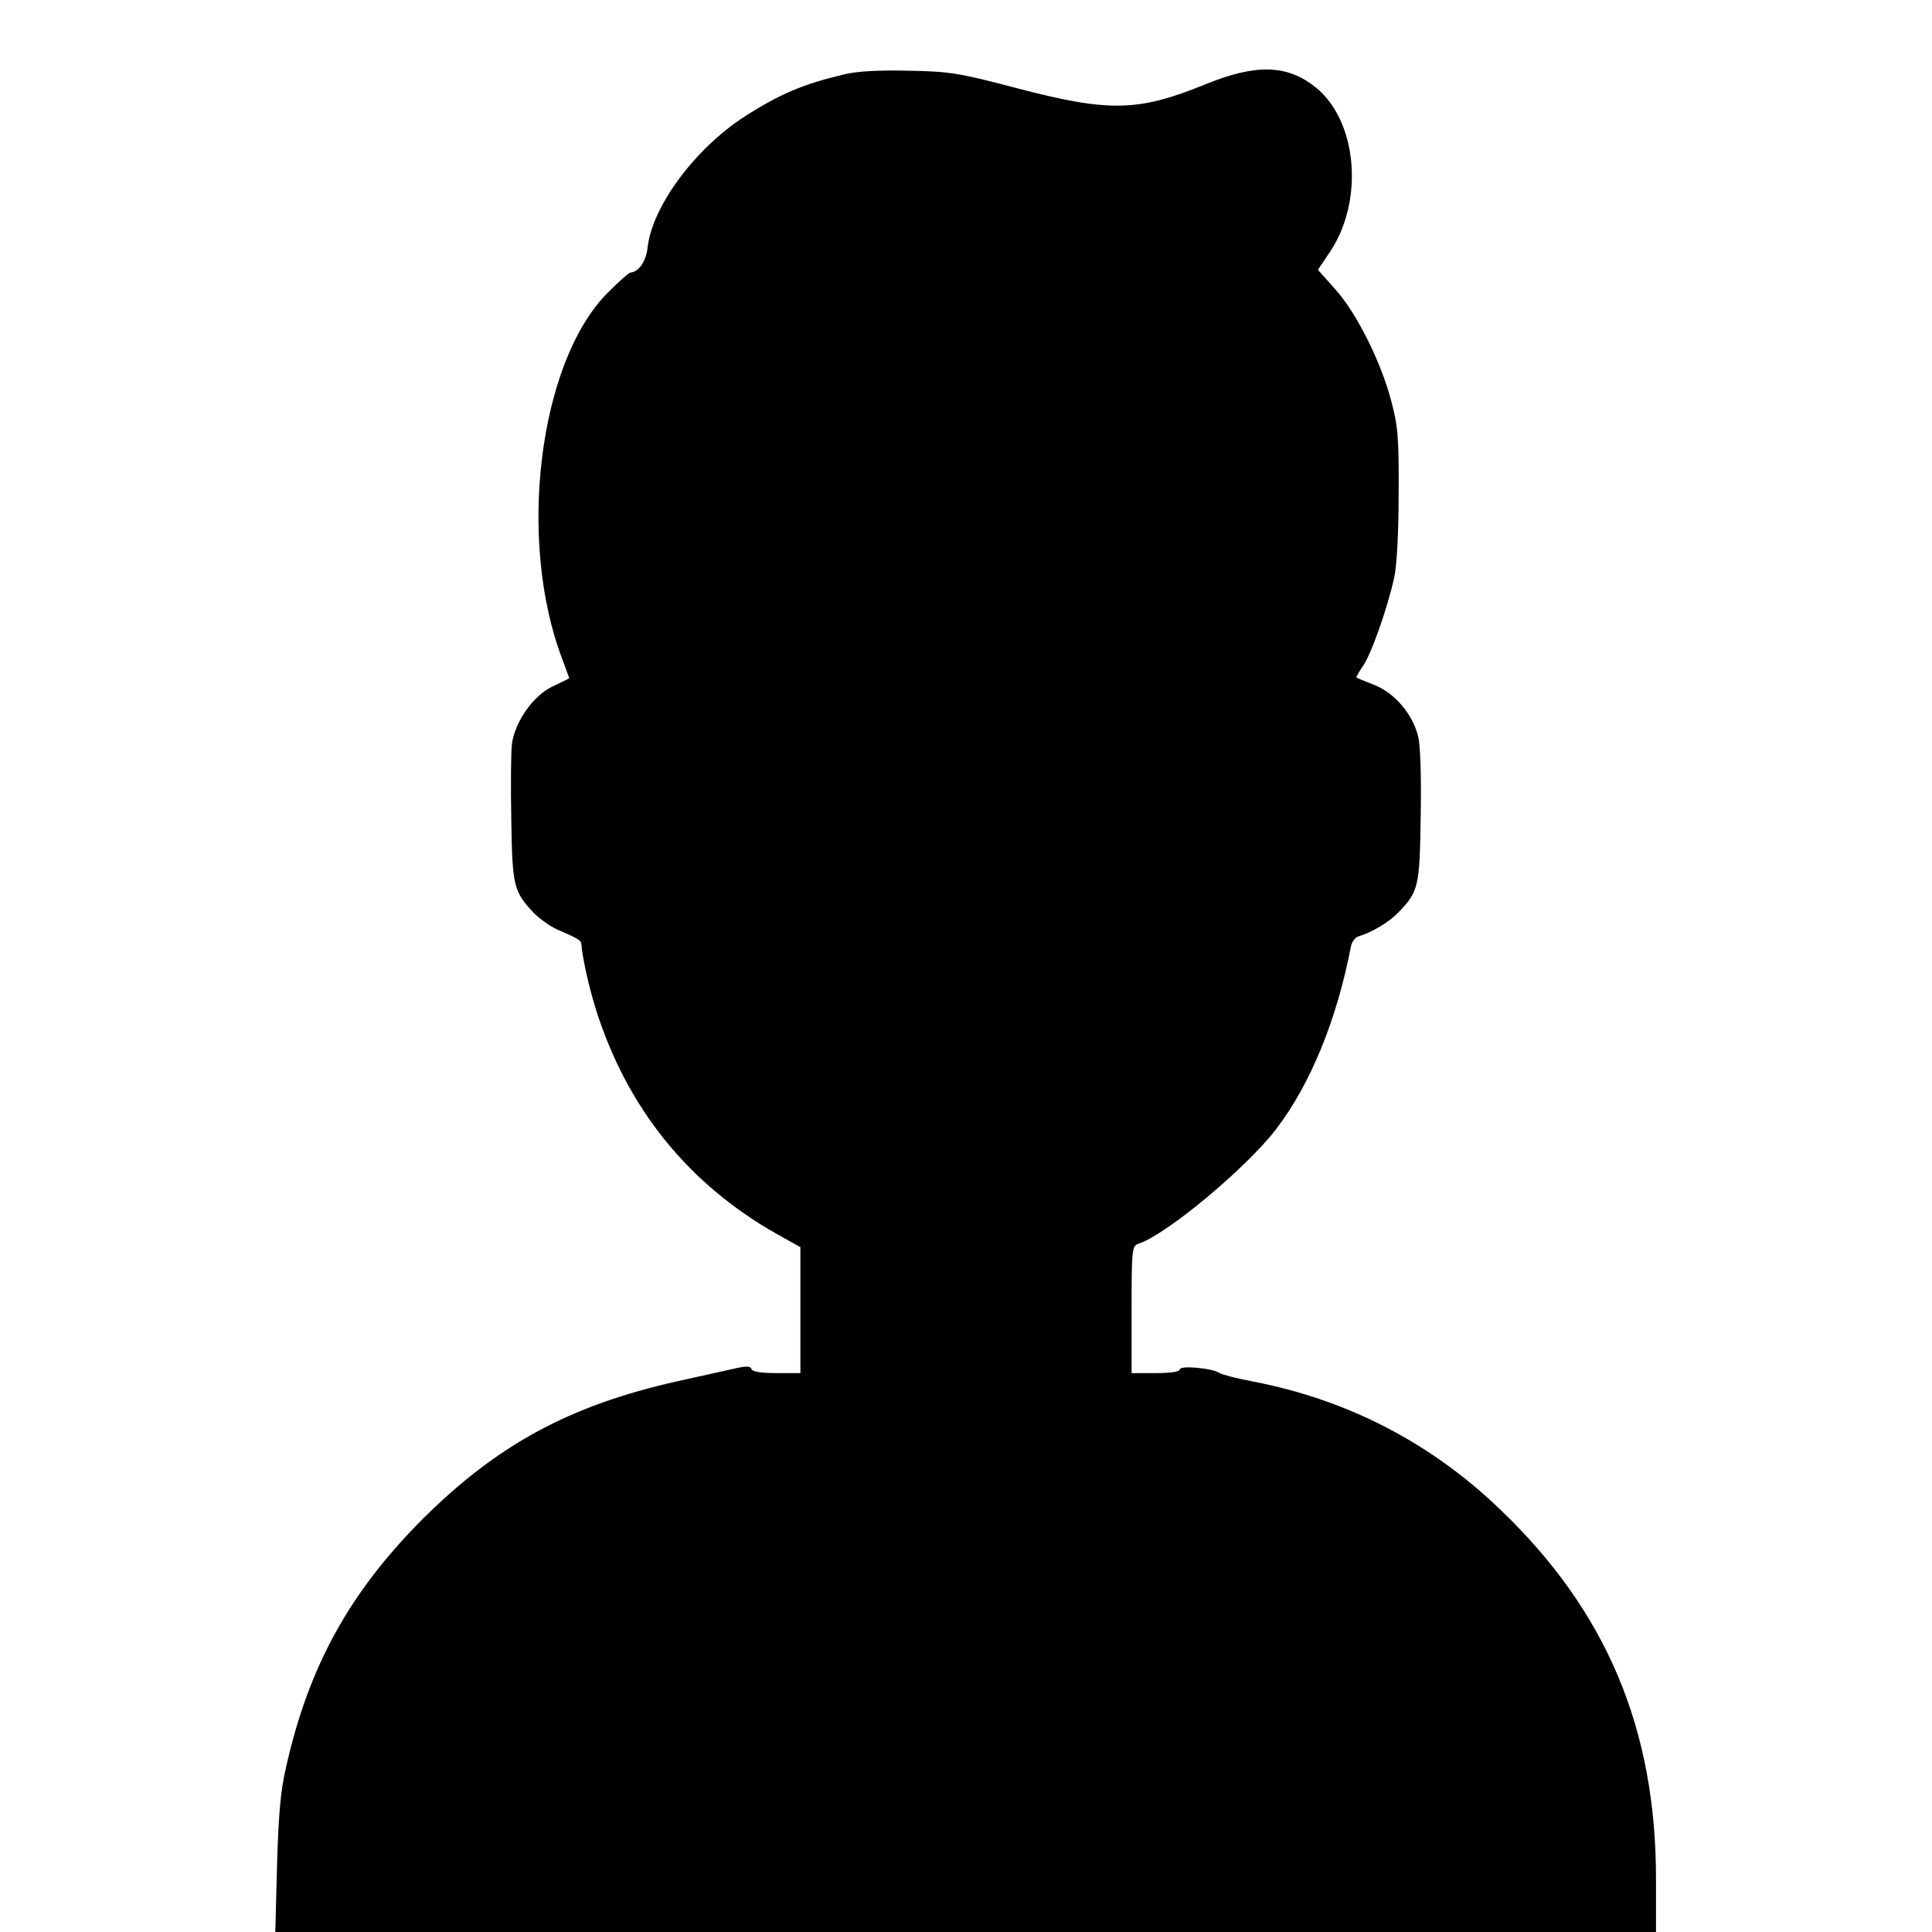
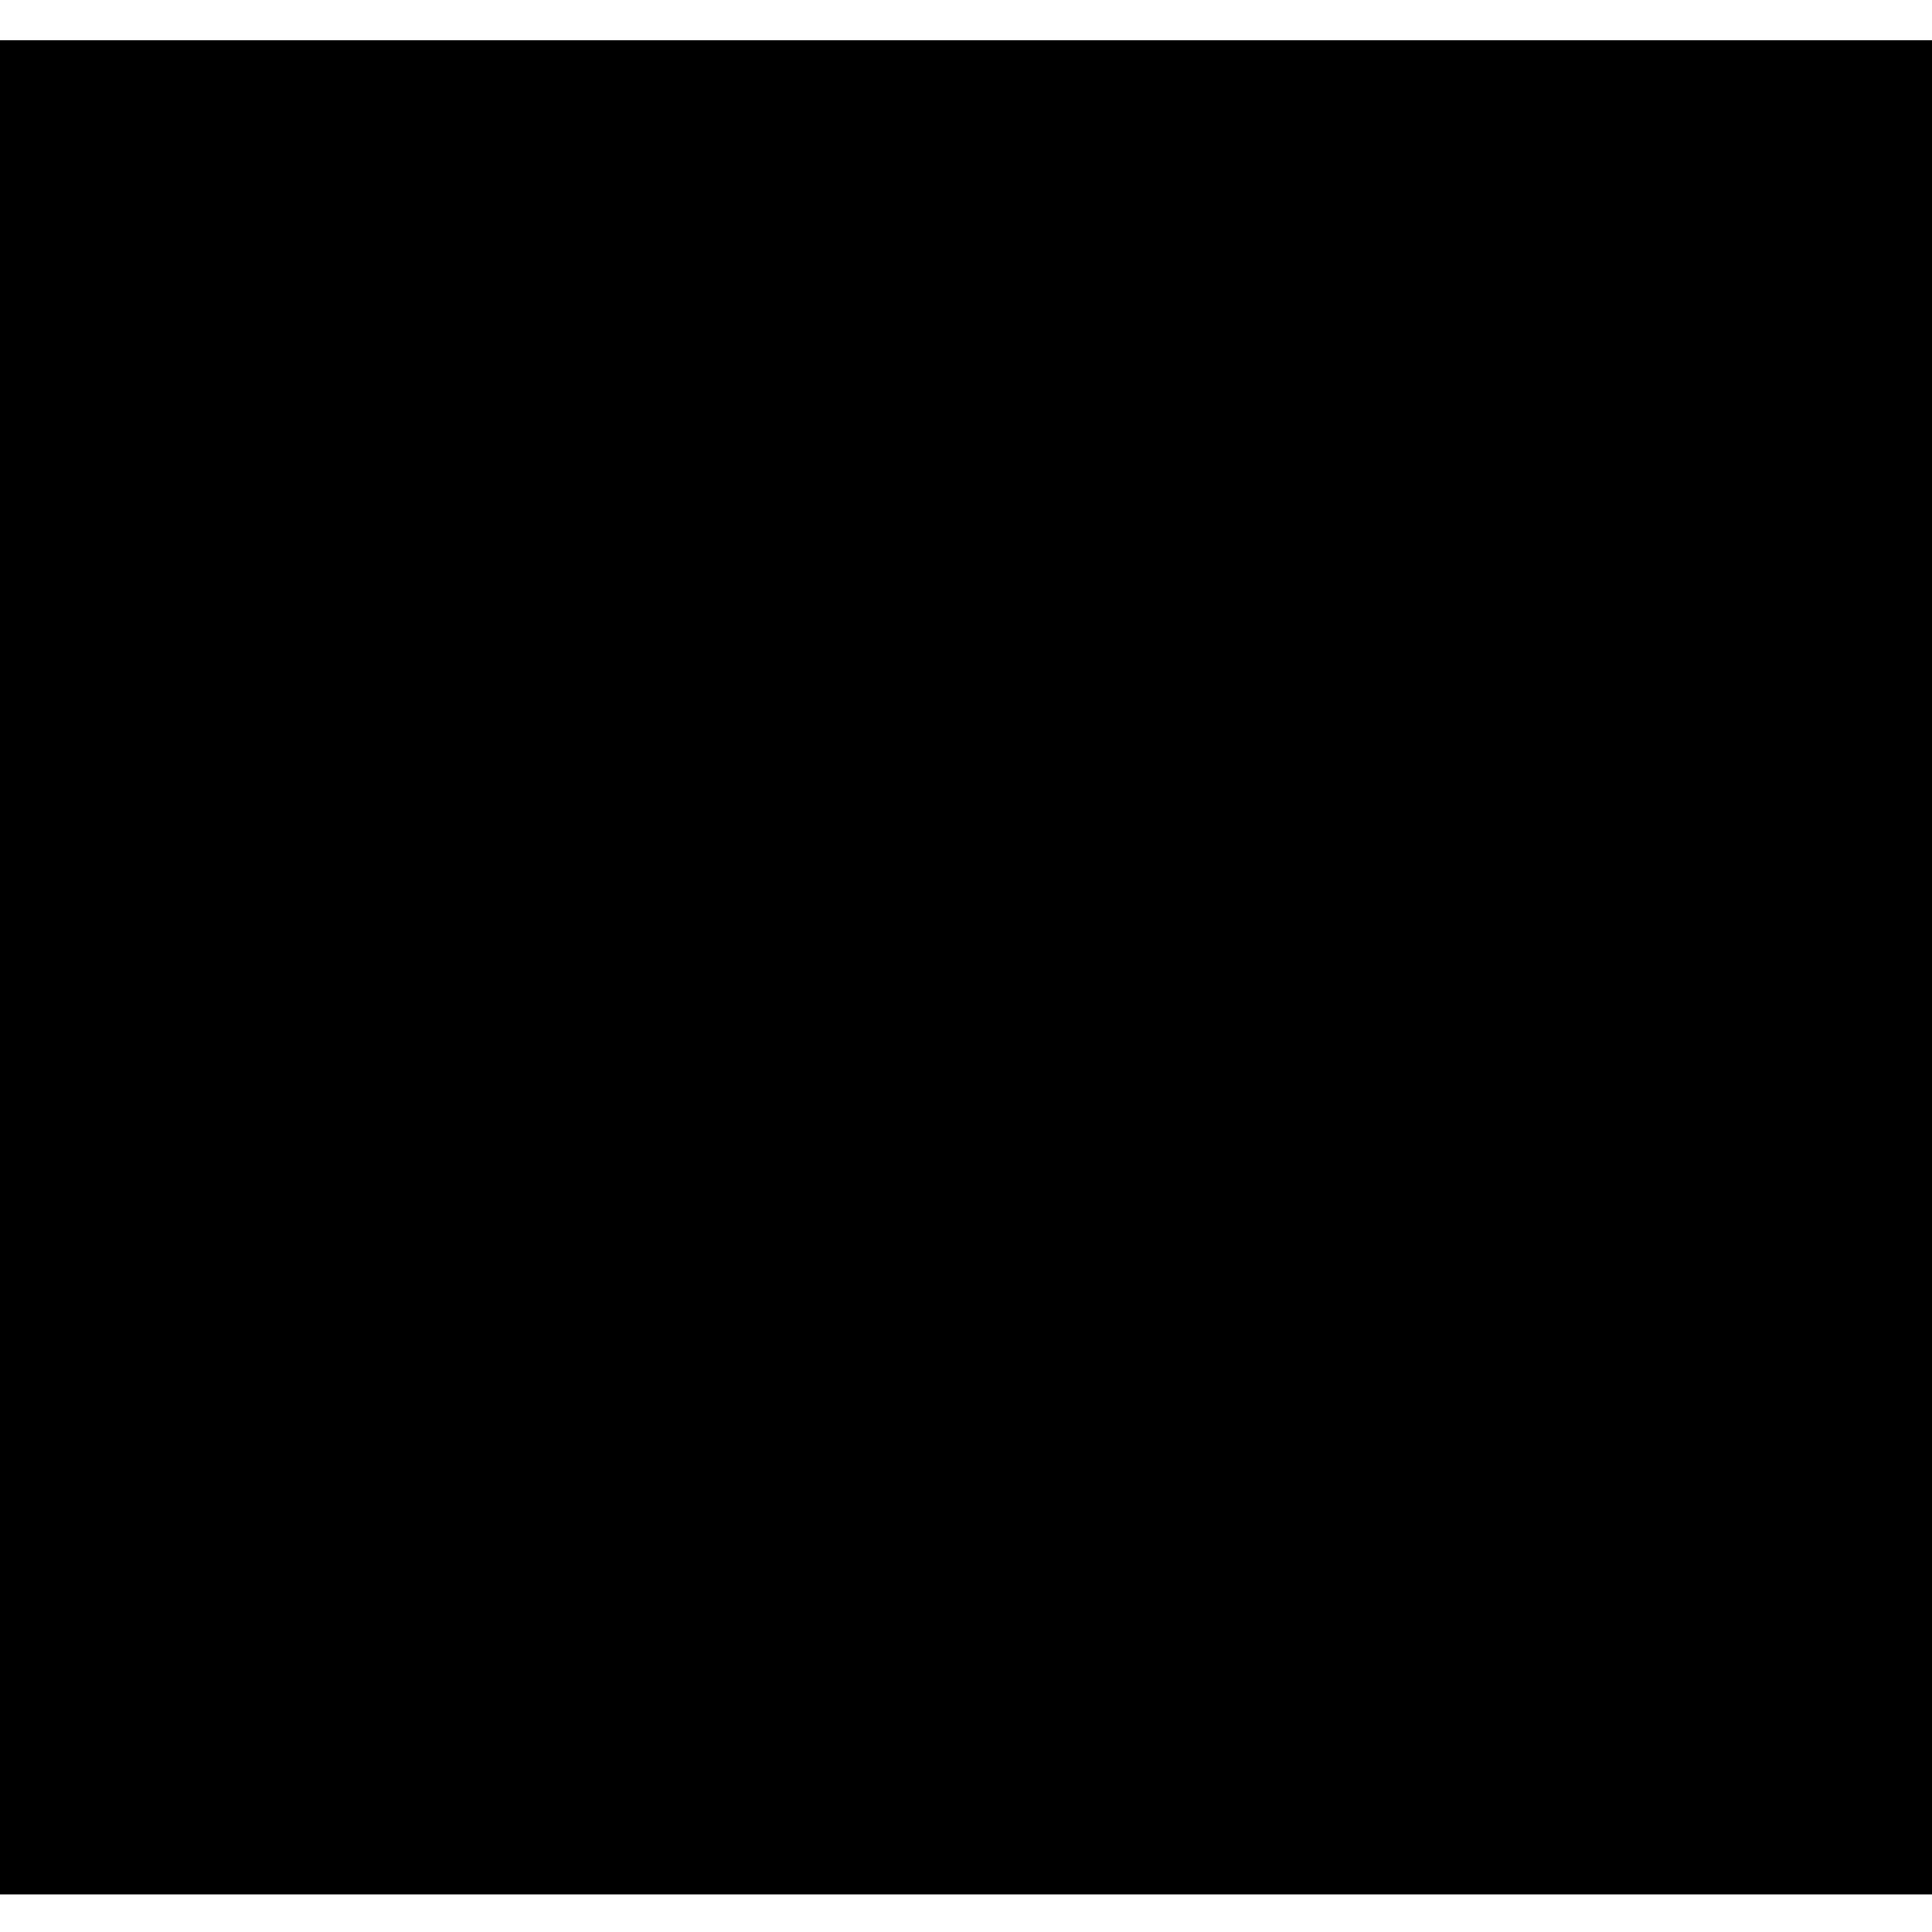
- <svg xmlns="http://www.w3.org/2000/svg" version="1.0" width="560pt" height="560pt" viewBox="0 0 560 560" preserveAspectRatio="xMidYMid meet">
-   <g transform="translate(0,560) scale(0.1,-0.1)" fill="#000000" stroke="none">
-     <path d="M2445 5384 c-117 -28 -184 -56 -287 -122 -144 -93 -268 -261 -281 -380 -4 -39 -26 -71 -50 -72 -4 0 -34 -27 -67 -60 -198 -201 -262 -716 -130 -1061 11 -30 20 -54 20 -55 0 0 -21 -11 -47 -23 -56 -26 -109 -100 -119 -166 -3 -23 -4 -122 -2 -221 3 -195 7 -208 66 -271 17 -17 48 -39 69 -48 58 -25 68 -31 68 -41 3 -38 21 -122 42 -189 90 -286 268 -507 525 -652 l68 -38 0 -182 0 -183 -69 0 c-44 0 -71 4 -73 12 -3 9 -16 9 -54 0 -27 -6 -100 -22 -162 -36 -312 -70 -521 -184 -738 -400 -212 -213 -330 -428 -395 -719 -16 -68 -22 -142 -26 -284 l-5 -193 2001 0 2001 0 0 154 c0 436 -144 777 -453 1072 -200 192 -440 316 -712 369 -49 9 -94 21 -100 25 -17 14 -115 23 -115 11 0 -7 -27 -11 -70 -11 l-70 0 0 184 c0 175 1 185 20 191 79 25 311 218 398 331 100 130 177 318 218 532 3 13 12 25 22 28 40 12 88 41 115 69 59 61 62 74 65 281 2 119 -1 207 -8 232 -17 64 -68 123 -125 146 -28 11 -52 21 -53 22 -2 1 6 15 17 31 24 32 72 168 92 258 8 37 13 131 13 245 1 161 -2 196 -22 270 -30 113 -100 253 -162 322 l-50 56 35 52 c100 149 79 382 -43 478 -82 65 -172 67 -317 8 -197 -80 -279 -82 -550 -11 -163 43 -192 48 -310 50 -87 2 -150 -1 -190 -11z" />
+ <svg xmlns="http://www.w3.org/2000/svg" version="1.0" width="720pt" height="720pt" viewBox="0 0 720 720" preserveAspectRatio="xMidYMid meet">
+   <g transform="translate(0,720) scale(0.1,-0.1)" fill="#000000" stroke="none">
+     <path d="M0 3595 l0 -3455 3600 0 3600 0 0 3455 0 3455 -3600 0 -3600 0 0 -3455z" />
  </g>
</svg>
